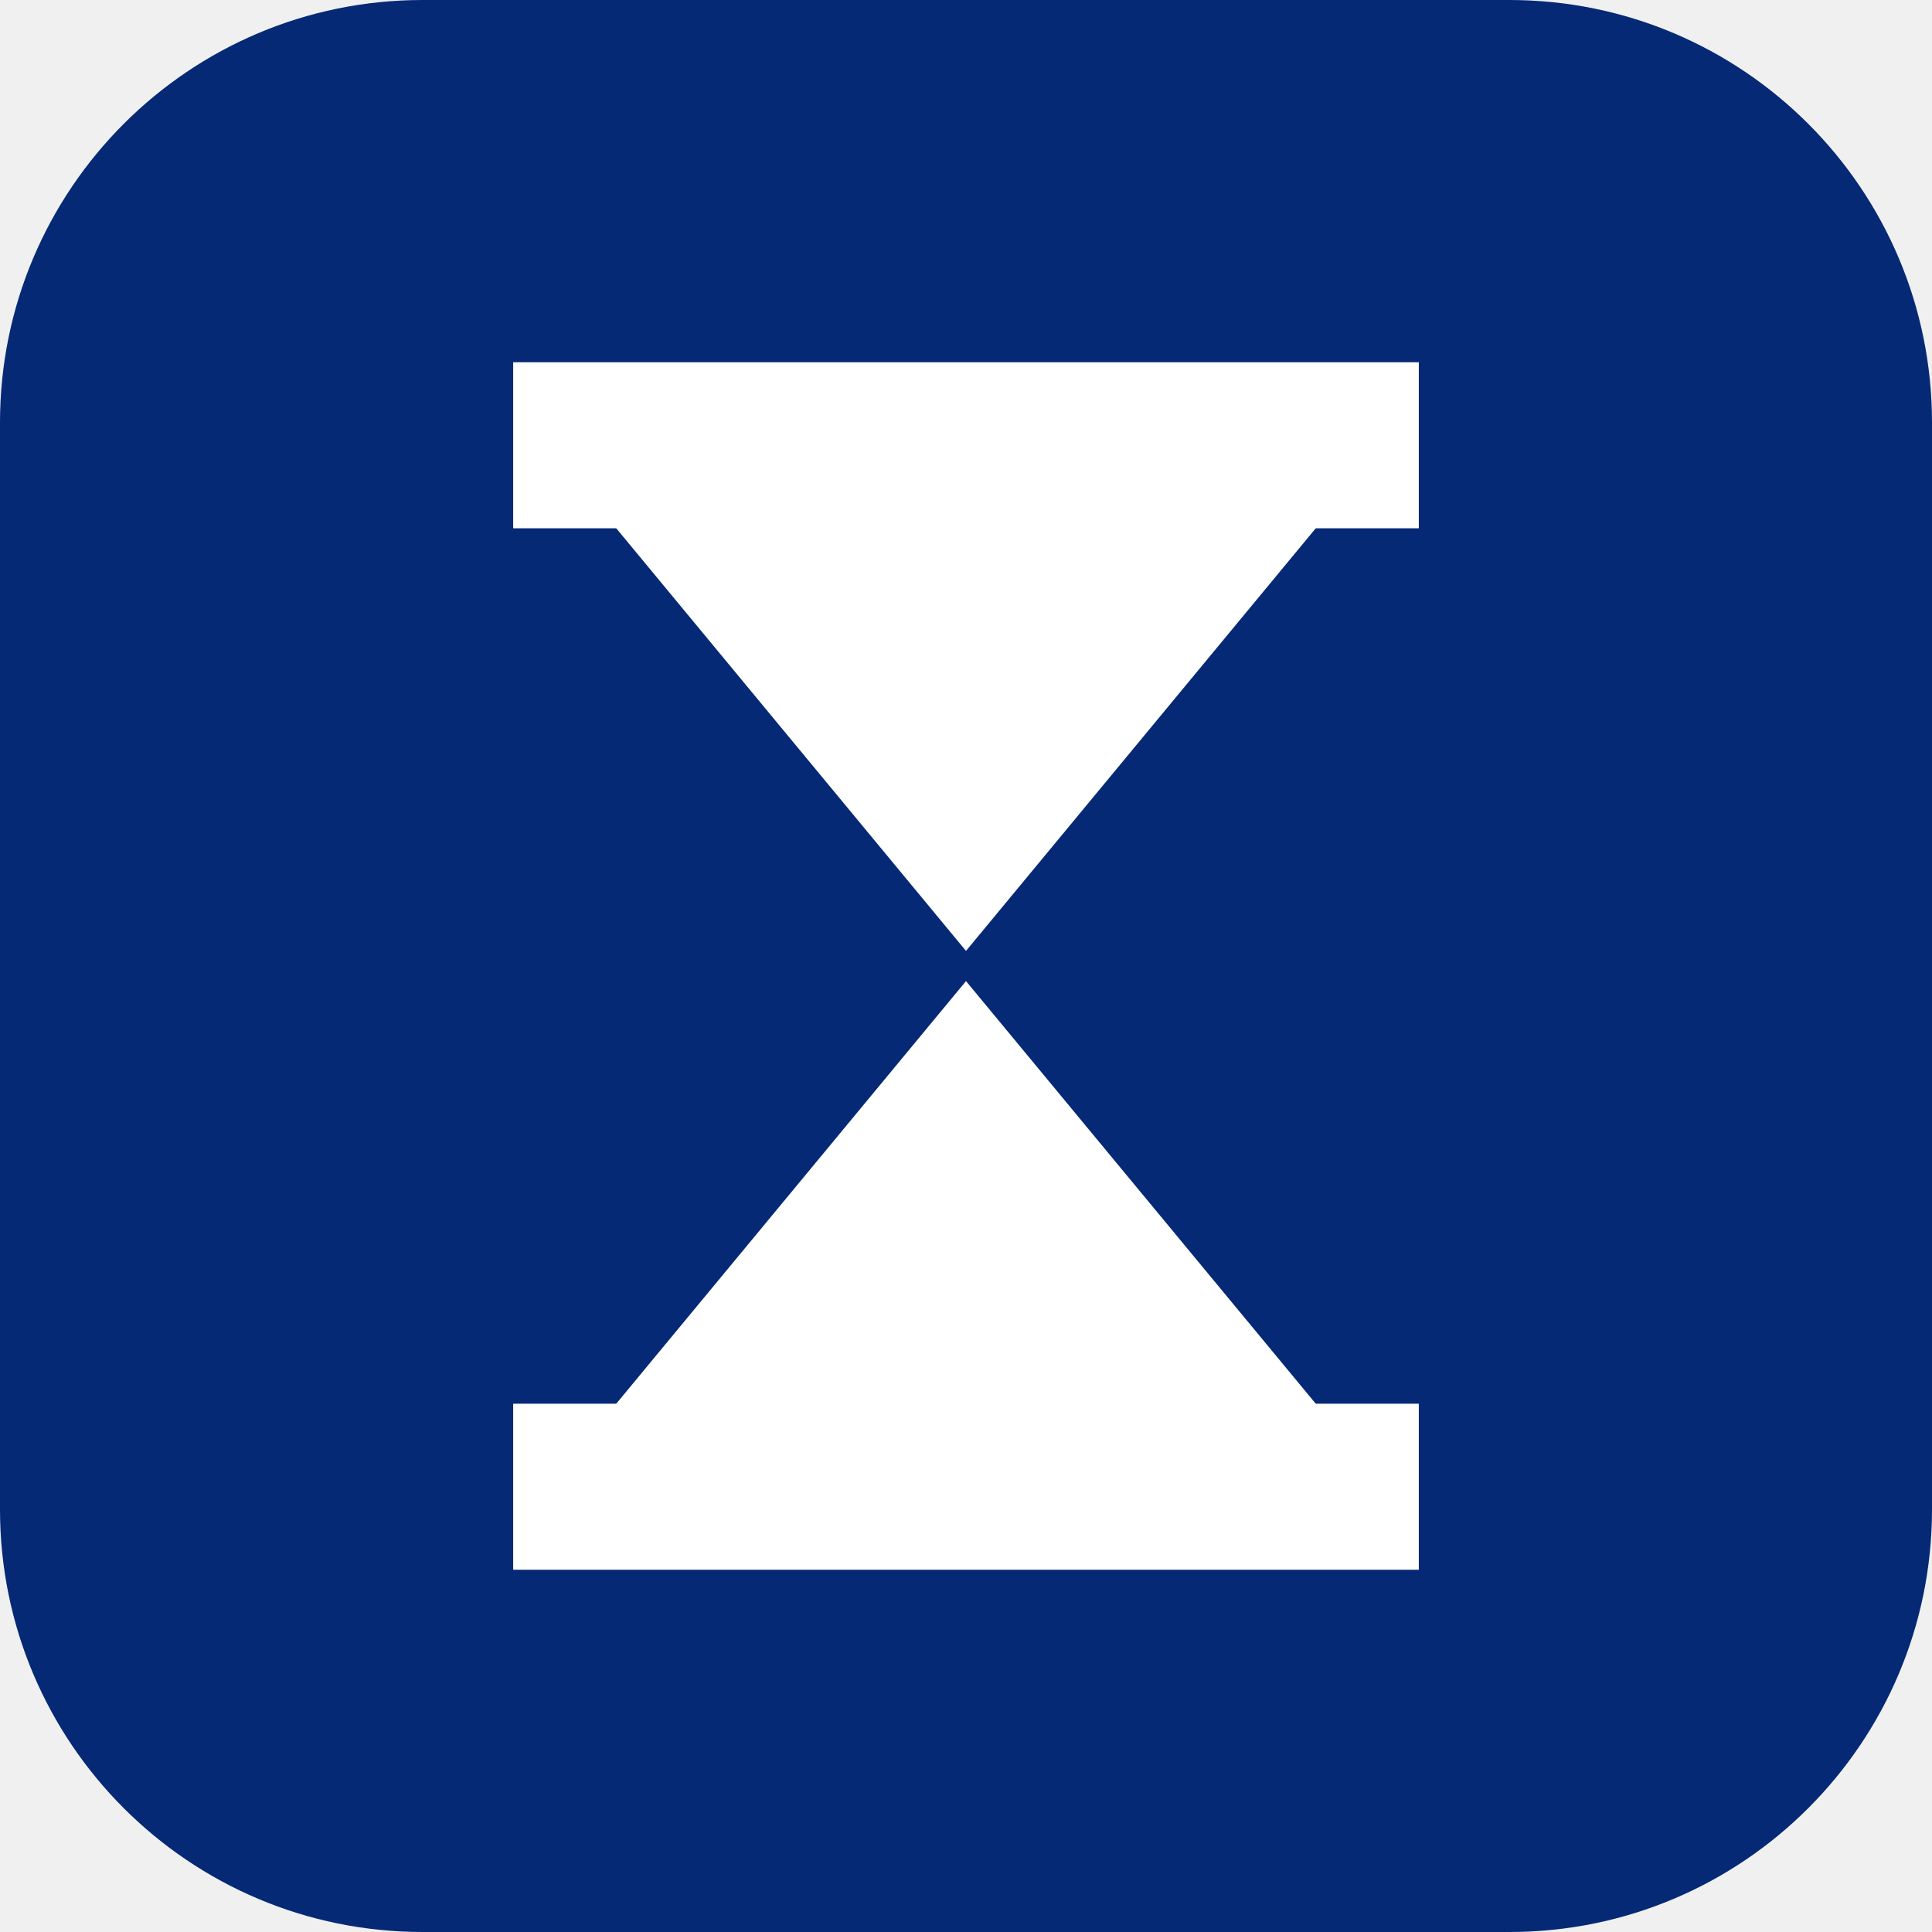
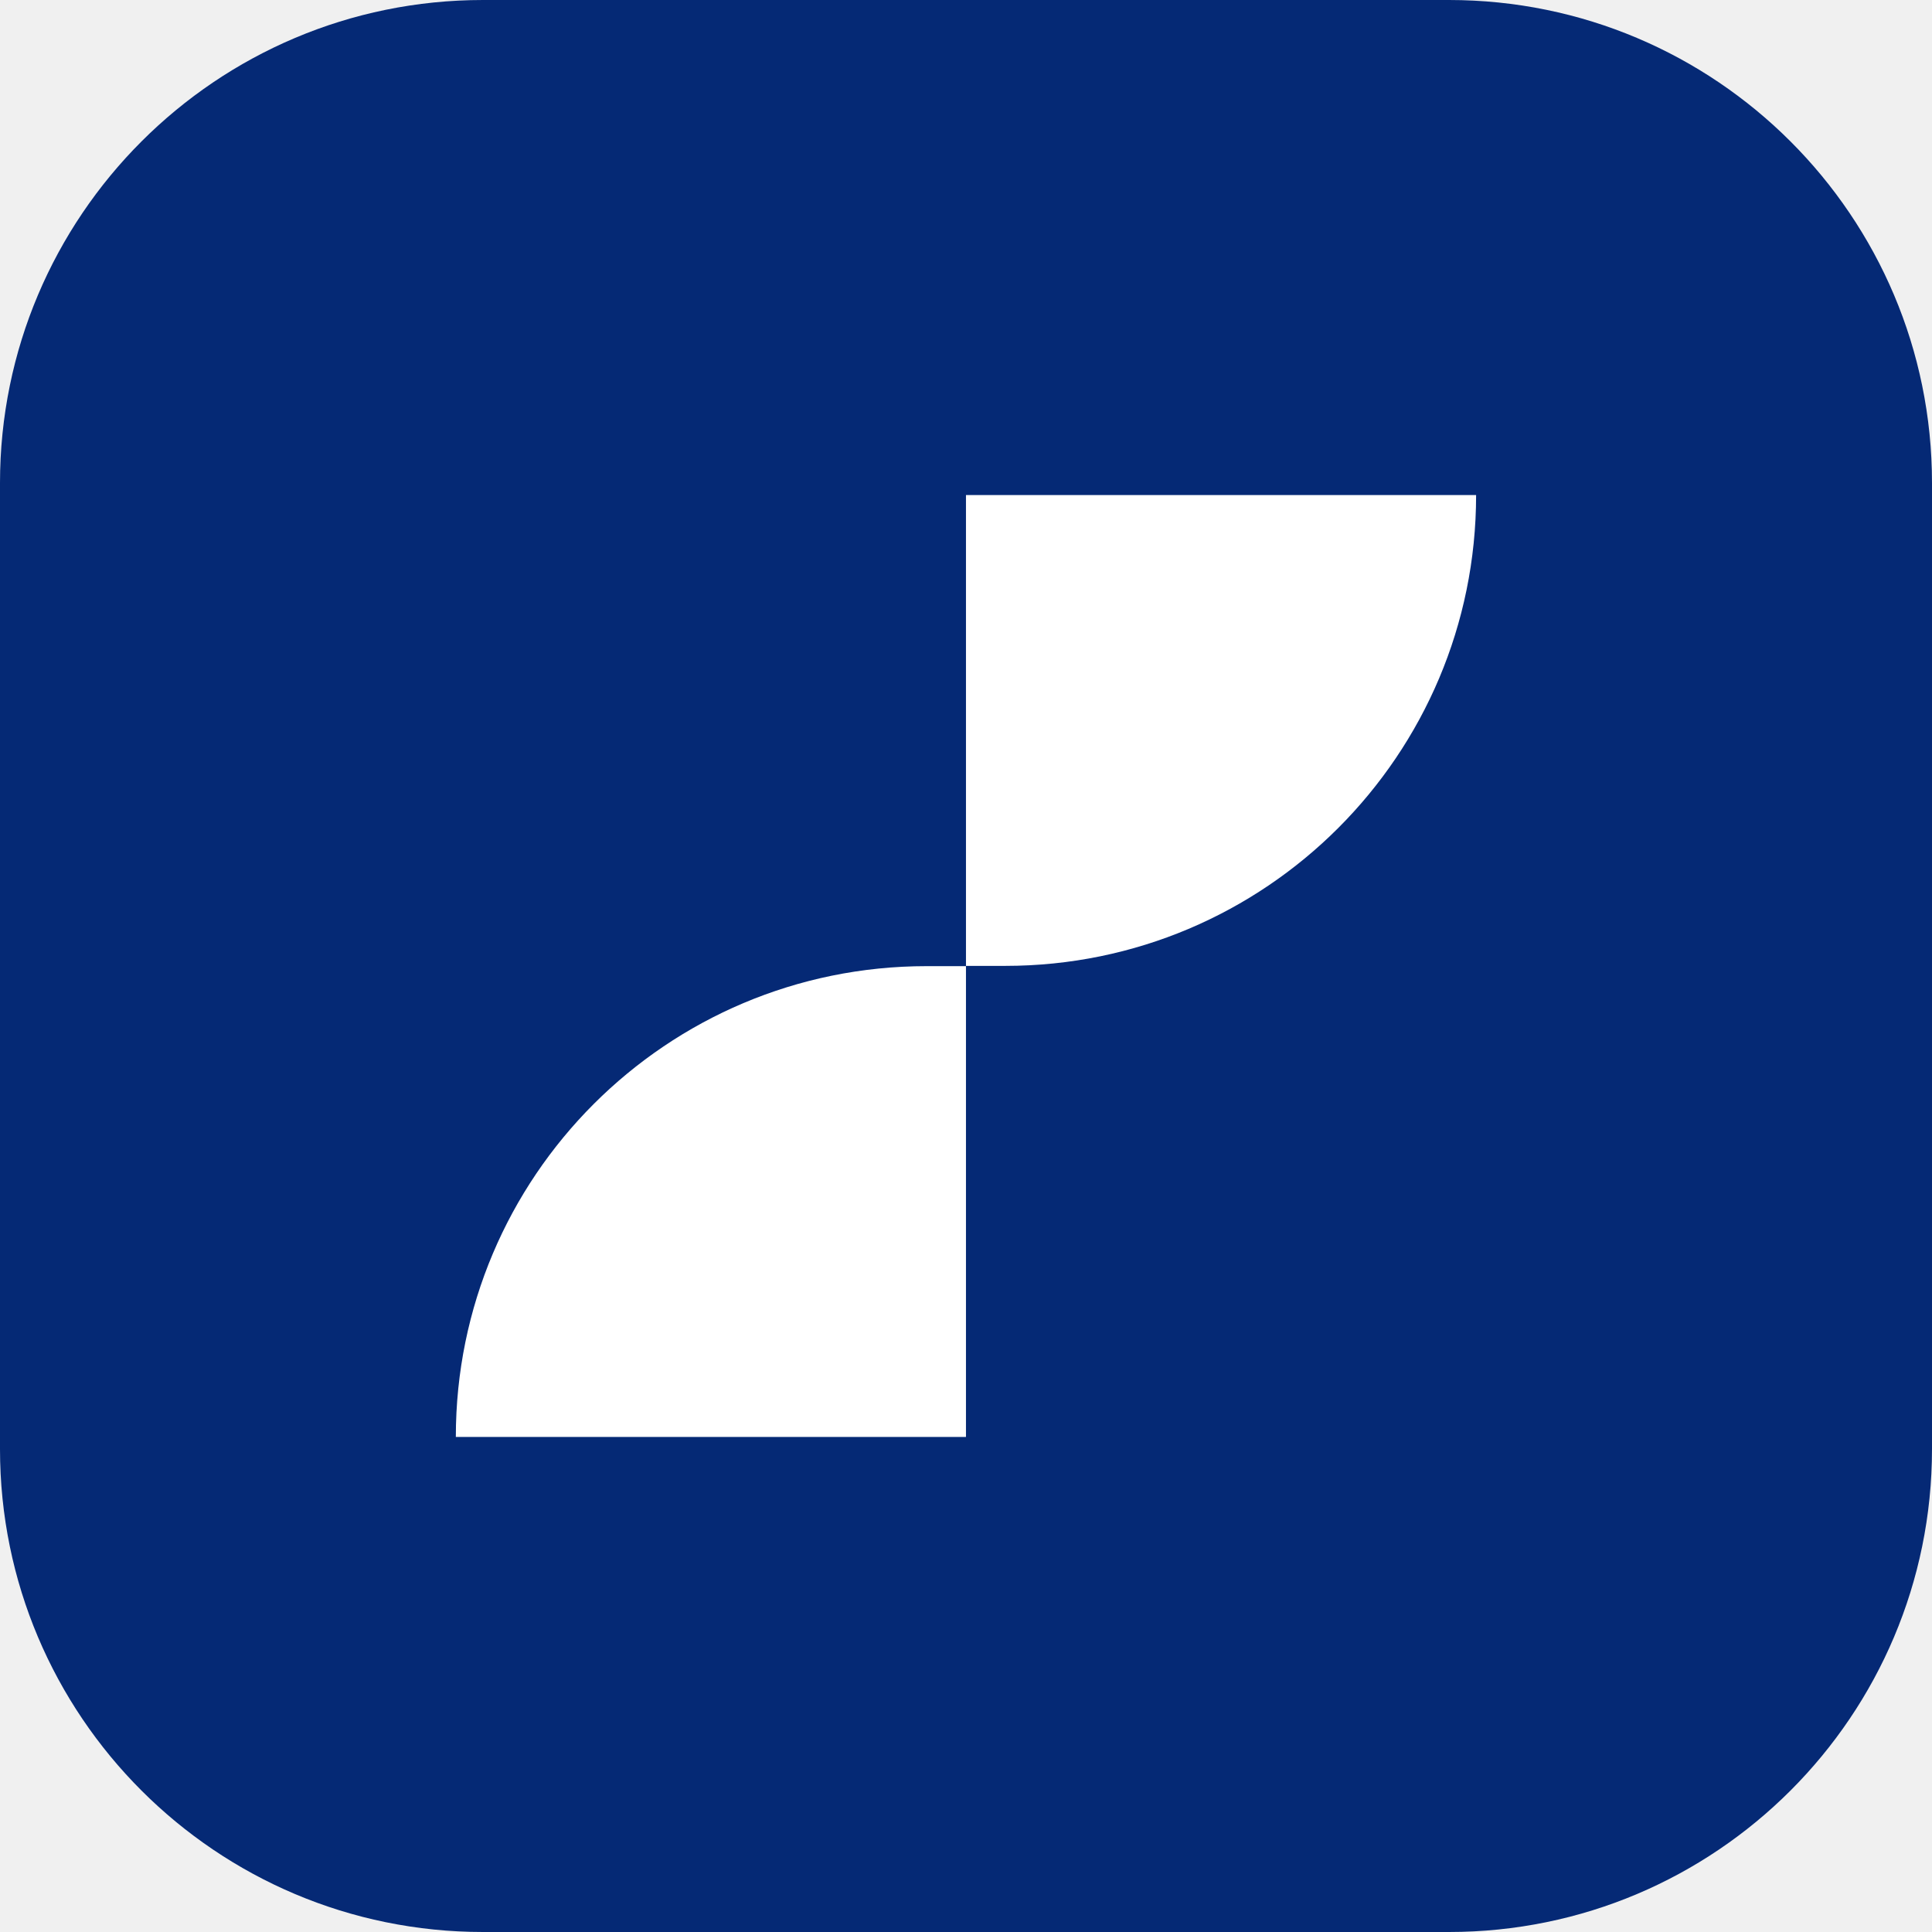
- <svg xmlns="http://www.w3.org/2000/svg" viewBox="0 0 64 64" role="img" aria-label="Marketing Hub">
-   <rect width="64" height="64" rx="14" fill="#052975" />
-   <g fill="#ffffff">
-     <path d="M17 12h30v5.5H17z" />
-     <path d="M20 17h24L32 31.5z" />
-     <path d="M32 32.5 44 47H20z" />
-     <path d="M17 46.5h30V52H17z" />
+ <svg xmlns="http://www.w3.org/2000/svg" viewBox="0 0 64 64" role="img" aria-label="Continia Marketing Hub">
+   <rect width="64" height="64" rx="16" fill="#052975" />
+   <g transform="translate(15.1 16.4) scale(0.08937)" fill="#fff">
+     <path d="M189.09,174.61v174.51H0c0-96.4,78.11-174.51,174.51-174.51h14.58Z" />
+     <path d="M189.09,174.61V0h189.09c0,96.4-78.11,174.51-174.51,174.51h-14.58v.1Z" />
  </g>
</svg>
